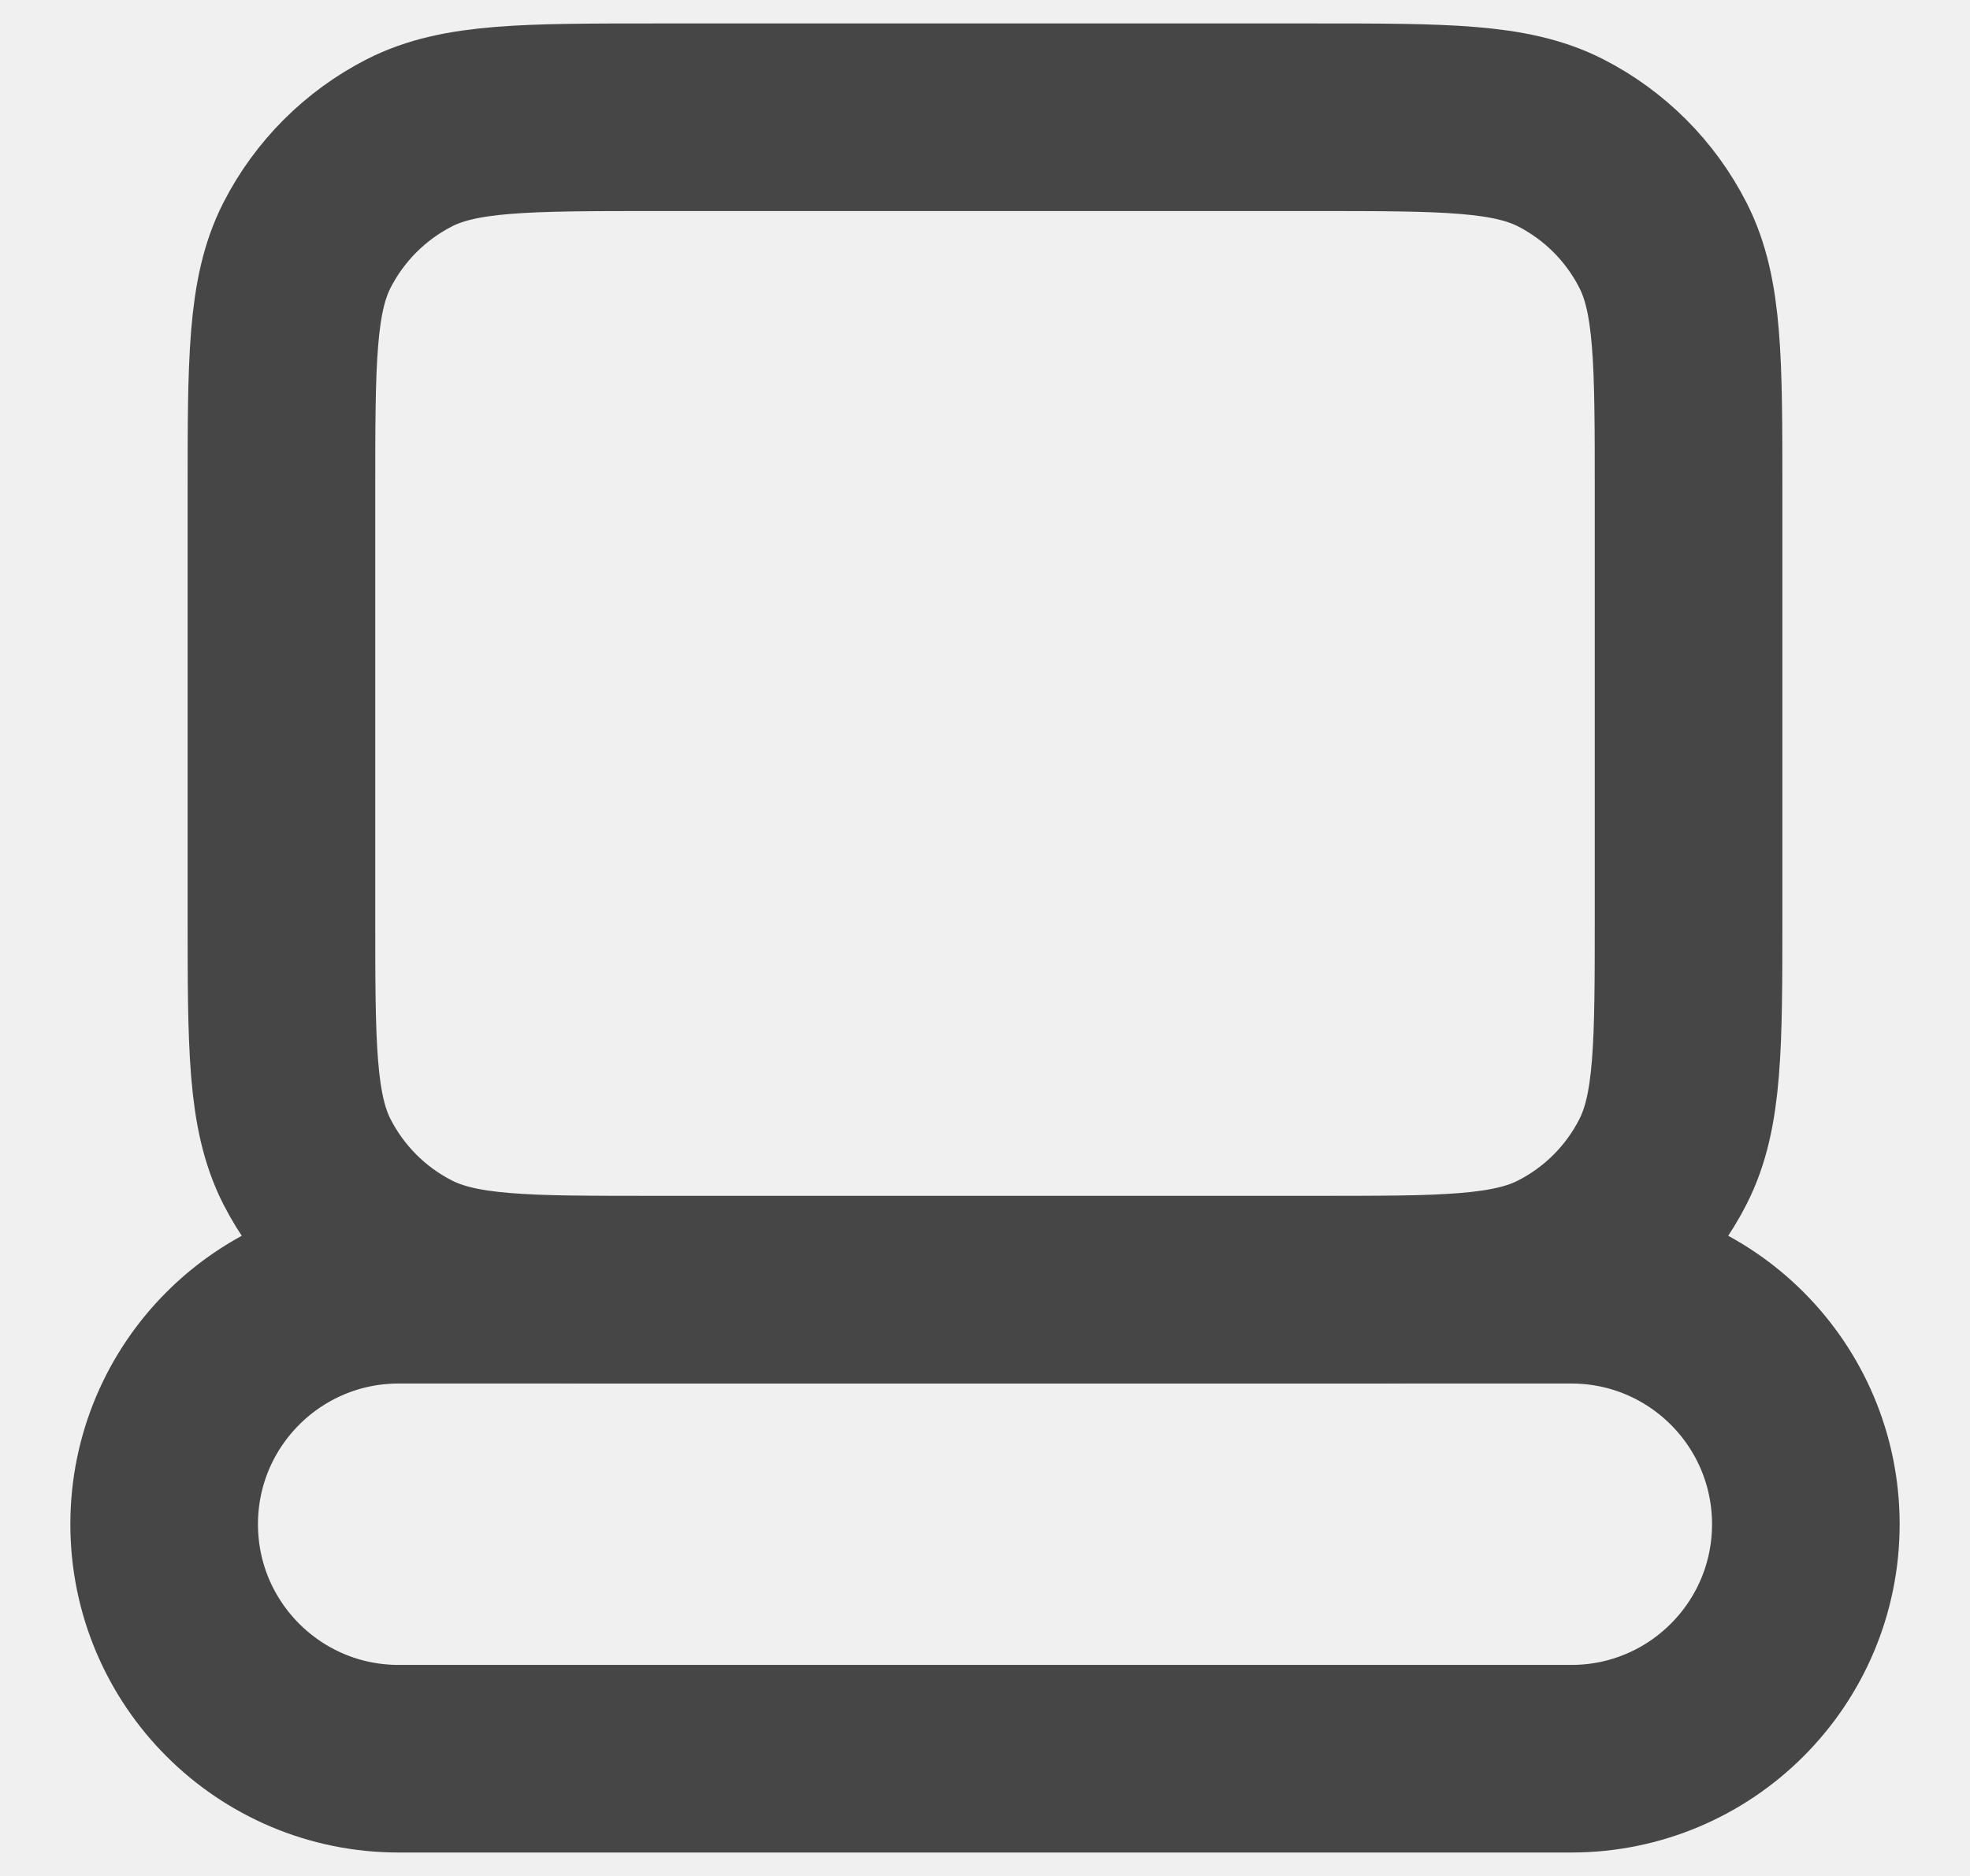
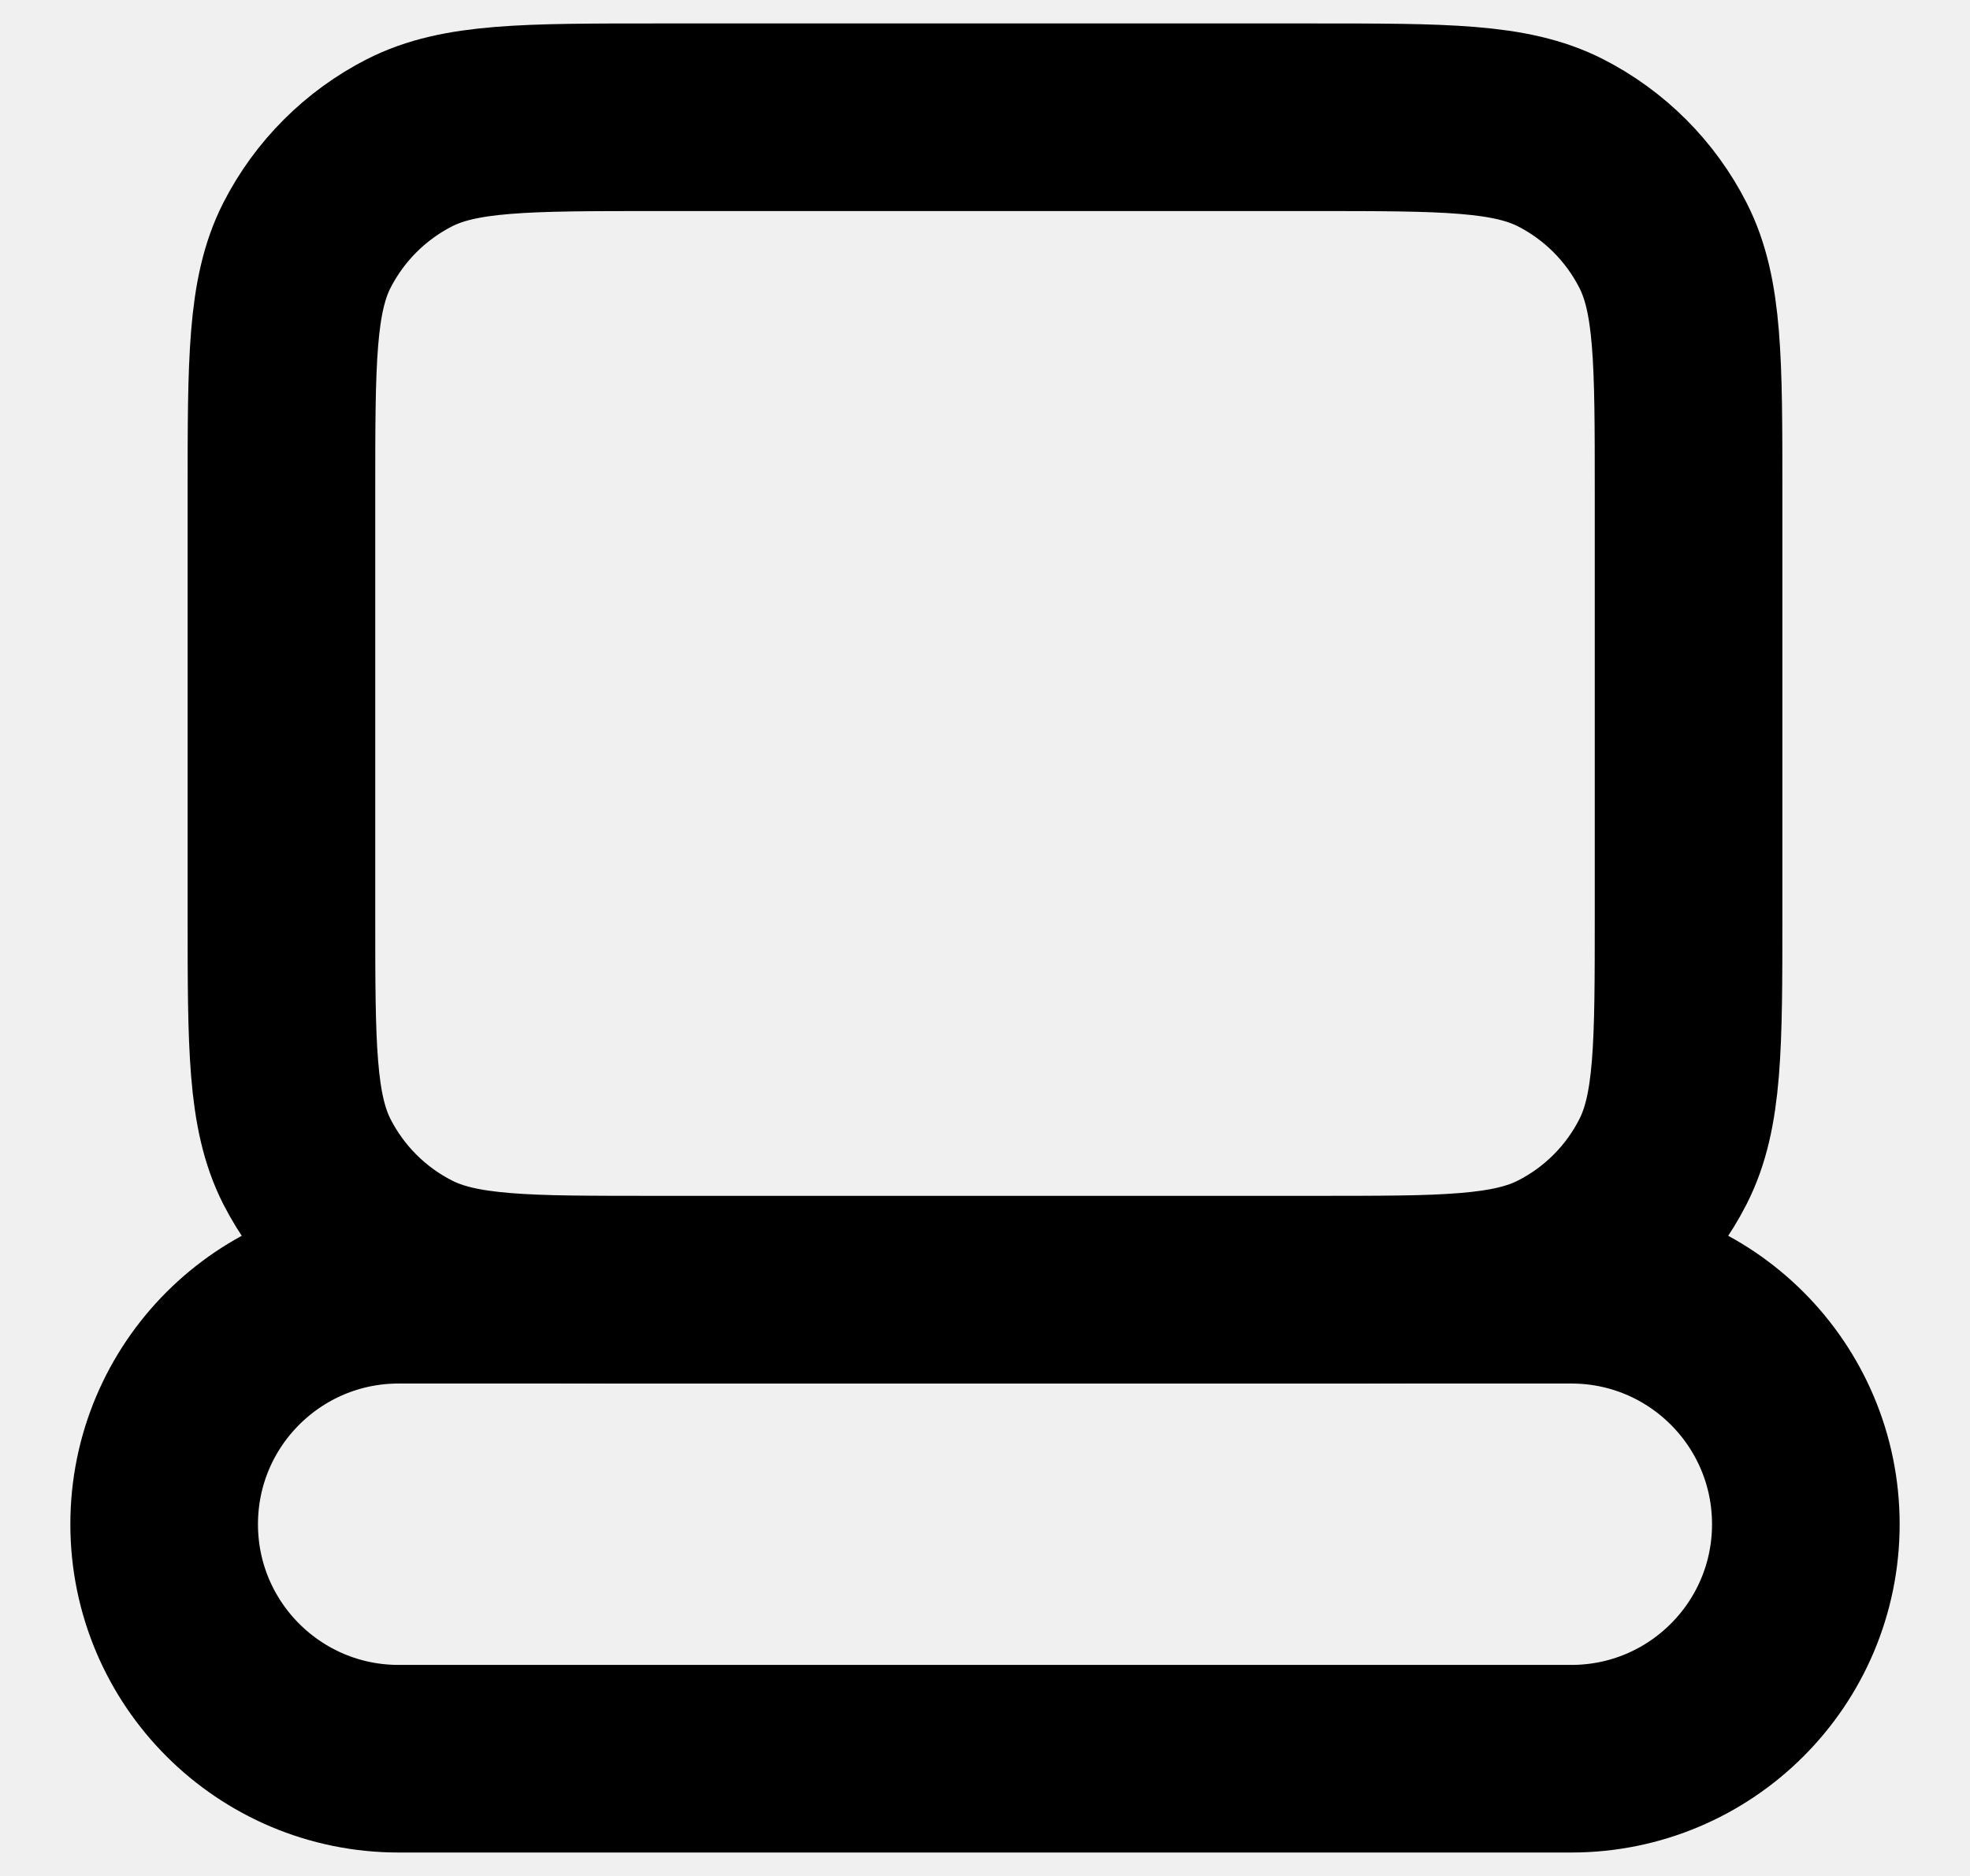
<svg xmlns="http://www.w3.org/2000/svg" width="21" height="20" viewBox="0 0 21 20" fill="none">
  <g clip-path="url(#clip0_127_266)">
-     <path d="M3 5.25C3 3.85 3 3.15 3.272 2.615C3.512 2.145 3.895 1.762 4.365 1.522C4.9 1.25 5.6 1.25 7 1.25H14C15.4 1.25 16.1 1.25 16.635 1.522C17.105 1.762 17.488 2.145 17.727 2.615C18 3.15 18 3.85 18 5.25V9.75C18 11.15 18 11.85 17.727 12.385C17.488 12.855 17.105 13.238 16.635 13.477C16.1 13.75 15.4 13.75 14 13.75H7C5.6 13.75 4.9 13.75 4.365 13.477C3.895 13.238 3.512 12.855 3.272 12.385C3 11.85 3 11.15 3 9.75V5.25Z" stroke="#464646" stroke-width="2" />
-     <path d="M1.75 16.25C1.75 14.869 2.869 13.75 4.25 13.75H16.75C18.131 13.75 19.25 14.869 19.25 16.25C19.25 17.631 18.131 18.75 16.75 18.75H4.25C2.869 18.75 1.75 17.631 1.75 16.25Z" stroke="#464646" stroke-width="2" />
+     <path d="M3 5.25C3 3.85 3 3.15 3.272 2.615C3.512 2.145 3.895 1.762 4.365 1.522C4.9 1.25 5.6 1.25 7 1.25H14C15.4 1.25 16.1 1.25 16.635 1.522C17.105 1.762 17.488 2.145 17.727 2.615C18 3.15 18 3.85 18 5.25V9.75C18 11.15 18 11.85 17.727 12.385C17.488 12.855 17.105 13.238 16.635 13.477C16.1 13.75 15.4 13.75 14 13.75H7C5.6 13.75 4.9 13.75 4.365 13.477C3.895 13.238 3.512 12.855 3.272 12.385C3 11.85 3 11.15 3 9.75V5.25Z" stroke="currentcolor" stroke-width="2" />
+     <path d="M1.75 16.25C1.75 14.869 2.869 13.75 4.25 13.75H16.75C18.131 13.75 19.25 14.869 19.25 16.25C19.25 17.631 18.131 18.75 16.75 18.75H4.25C2.869 18.75 1.75 17.631 1.75 16.25Z" stroke="currentcolor" stroke-width="2" />
  </g>
  <defs>
    <clipPath id="clip0_127_266">
-       <rect width="20" height="20" fill="white" transform="translate(0.5)" />
+       <rect width="20" height="20" fill="currentcolor" transform="translate(0.5)" />
    </clipPath>
  </defs>
</svg>
